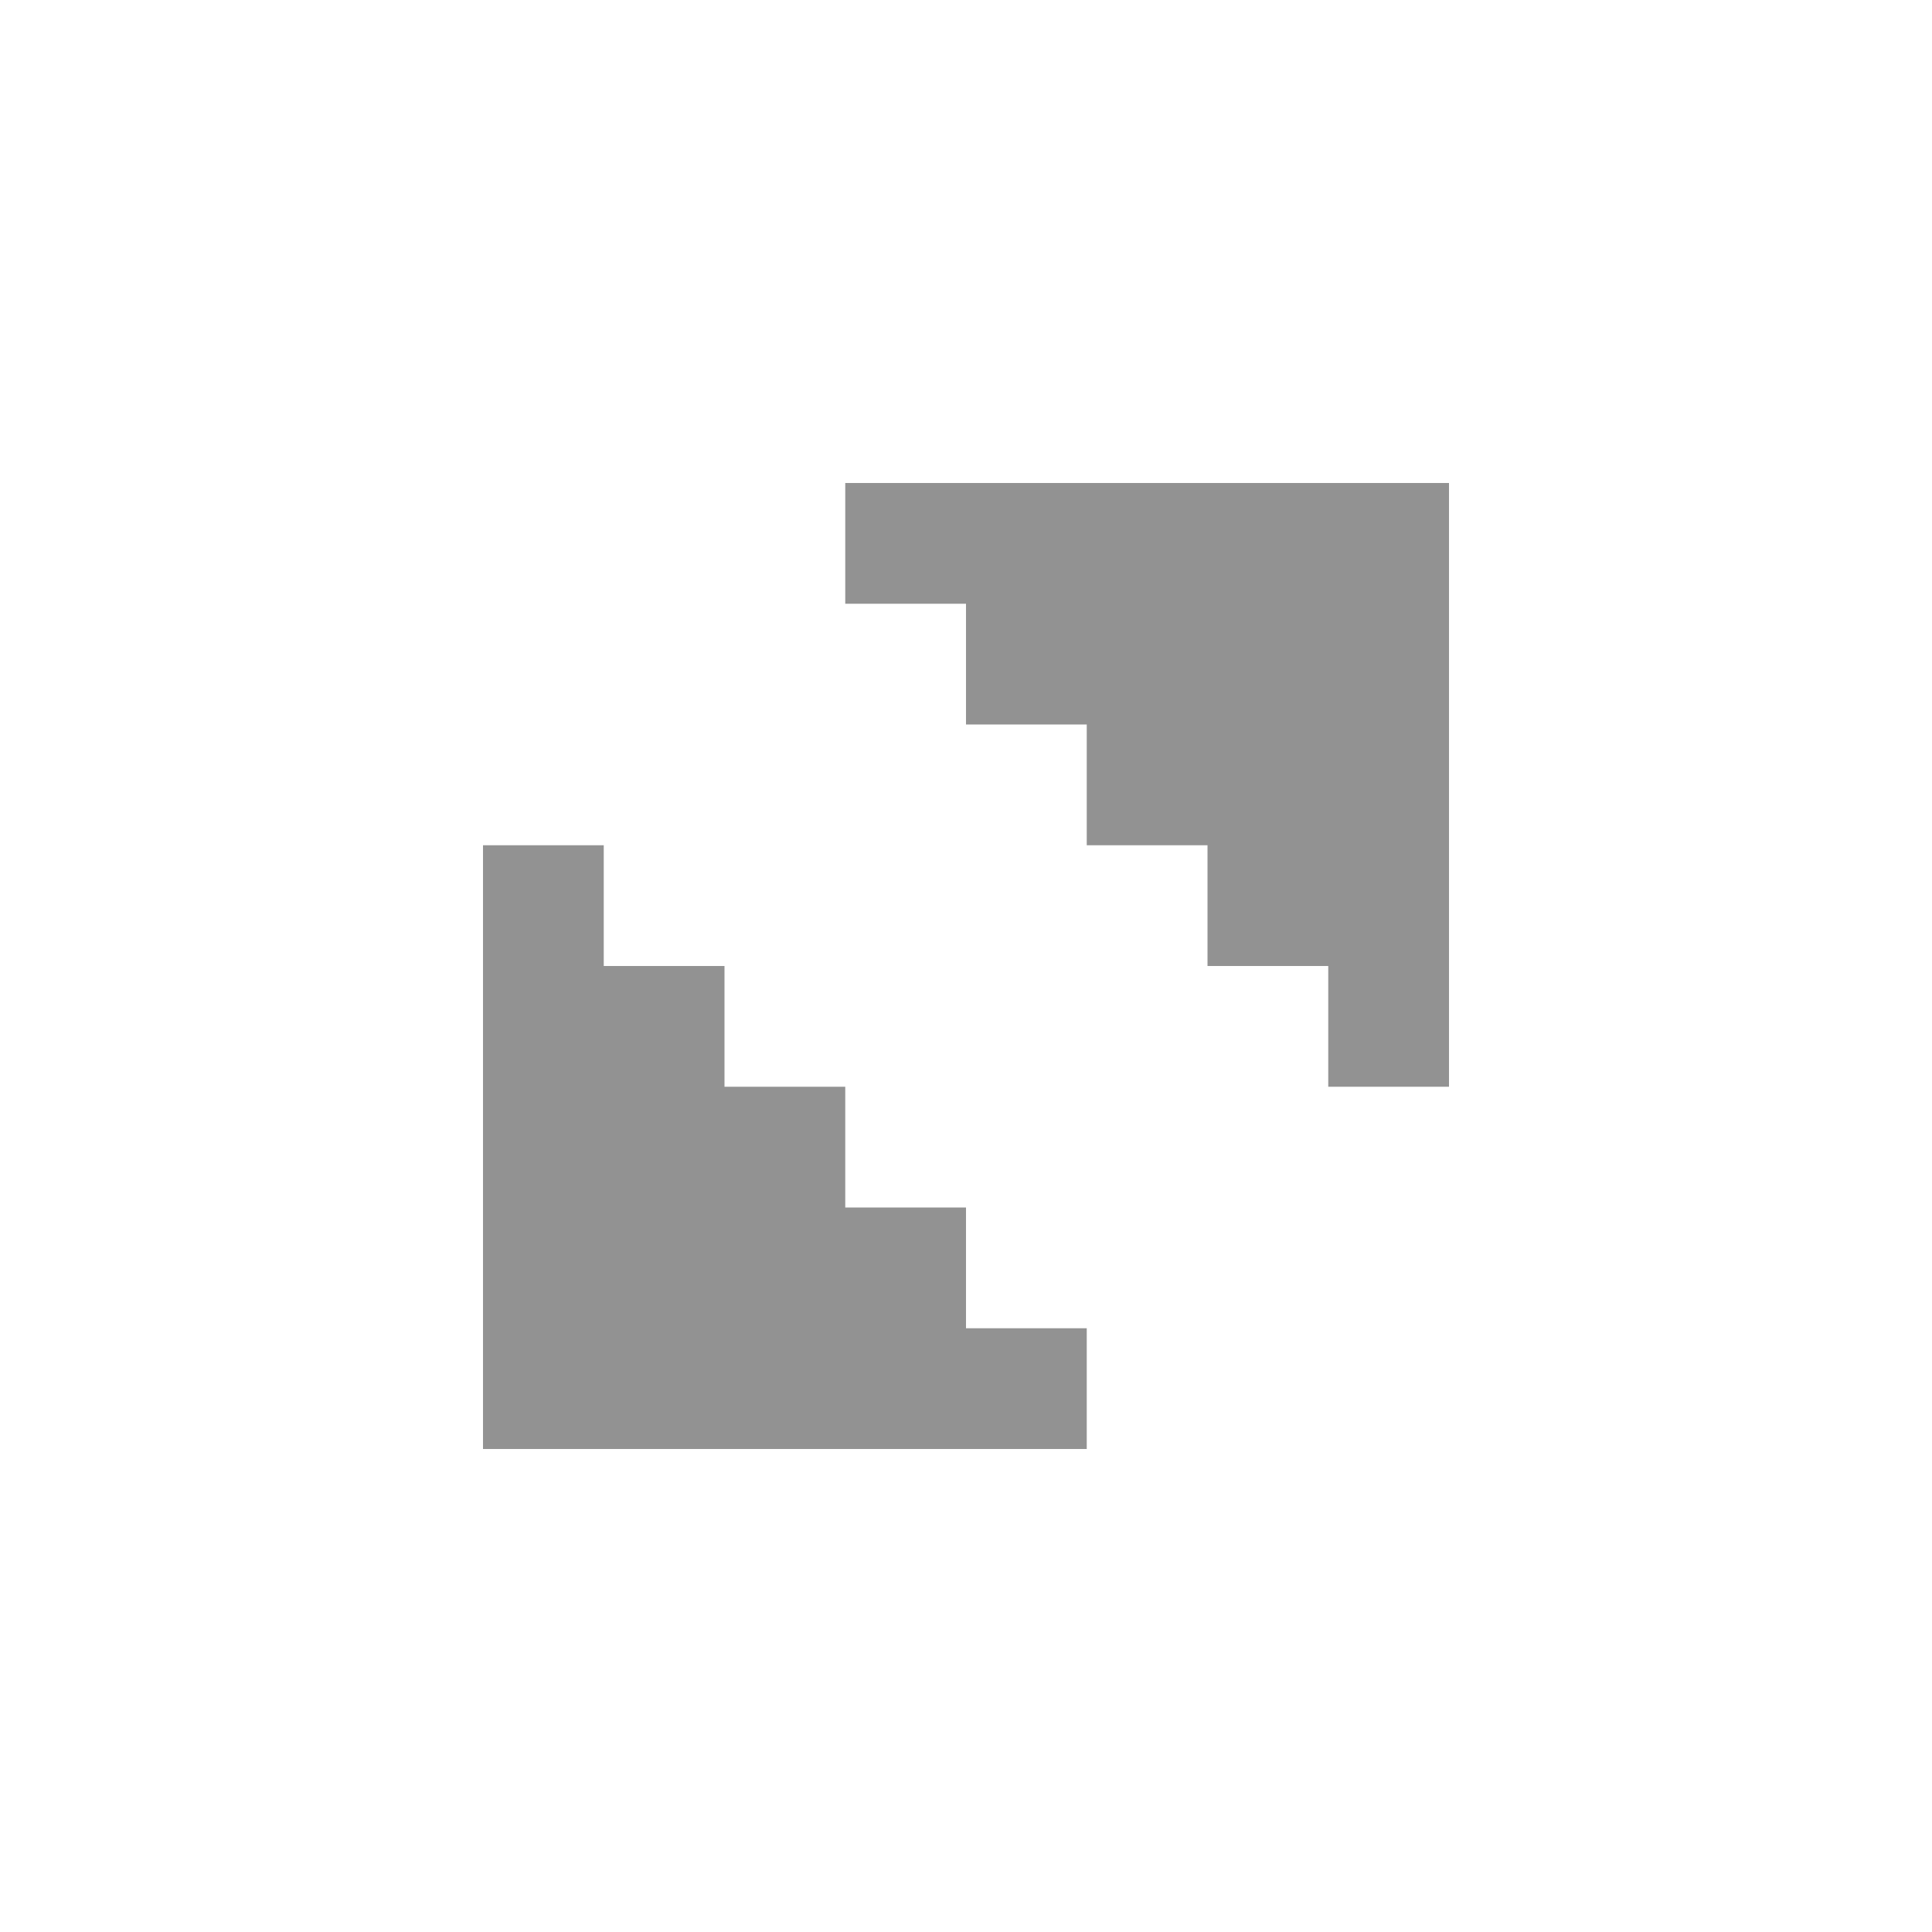
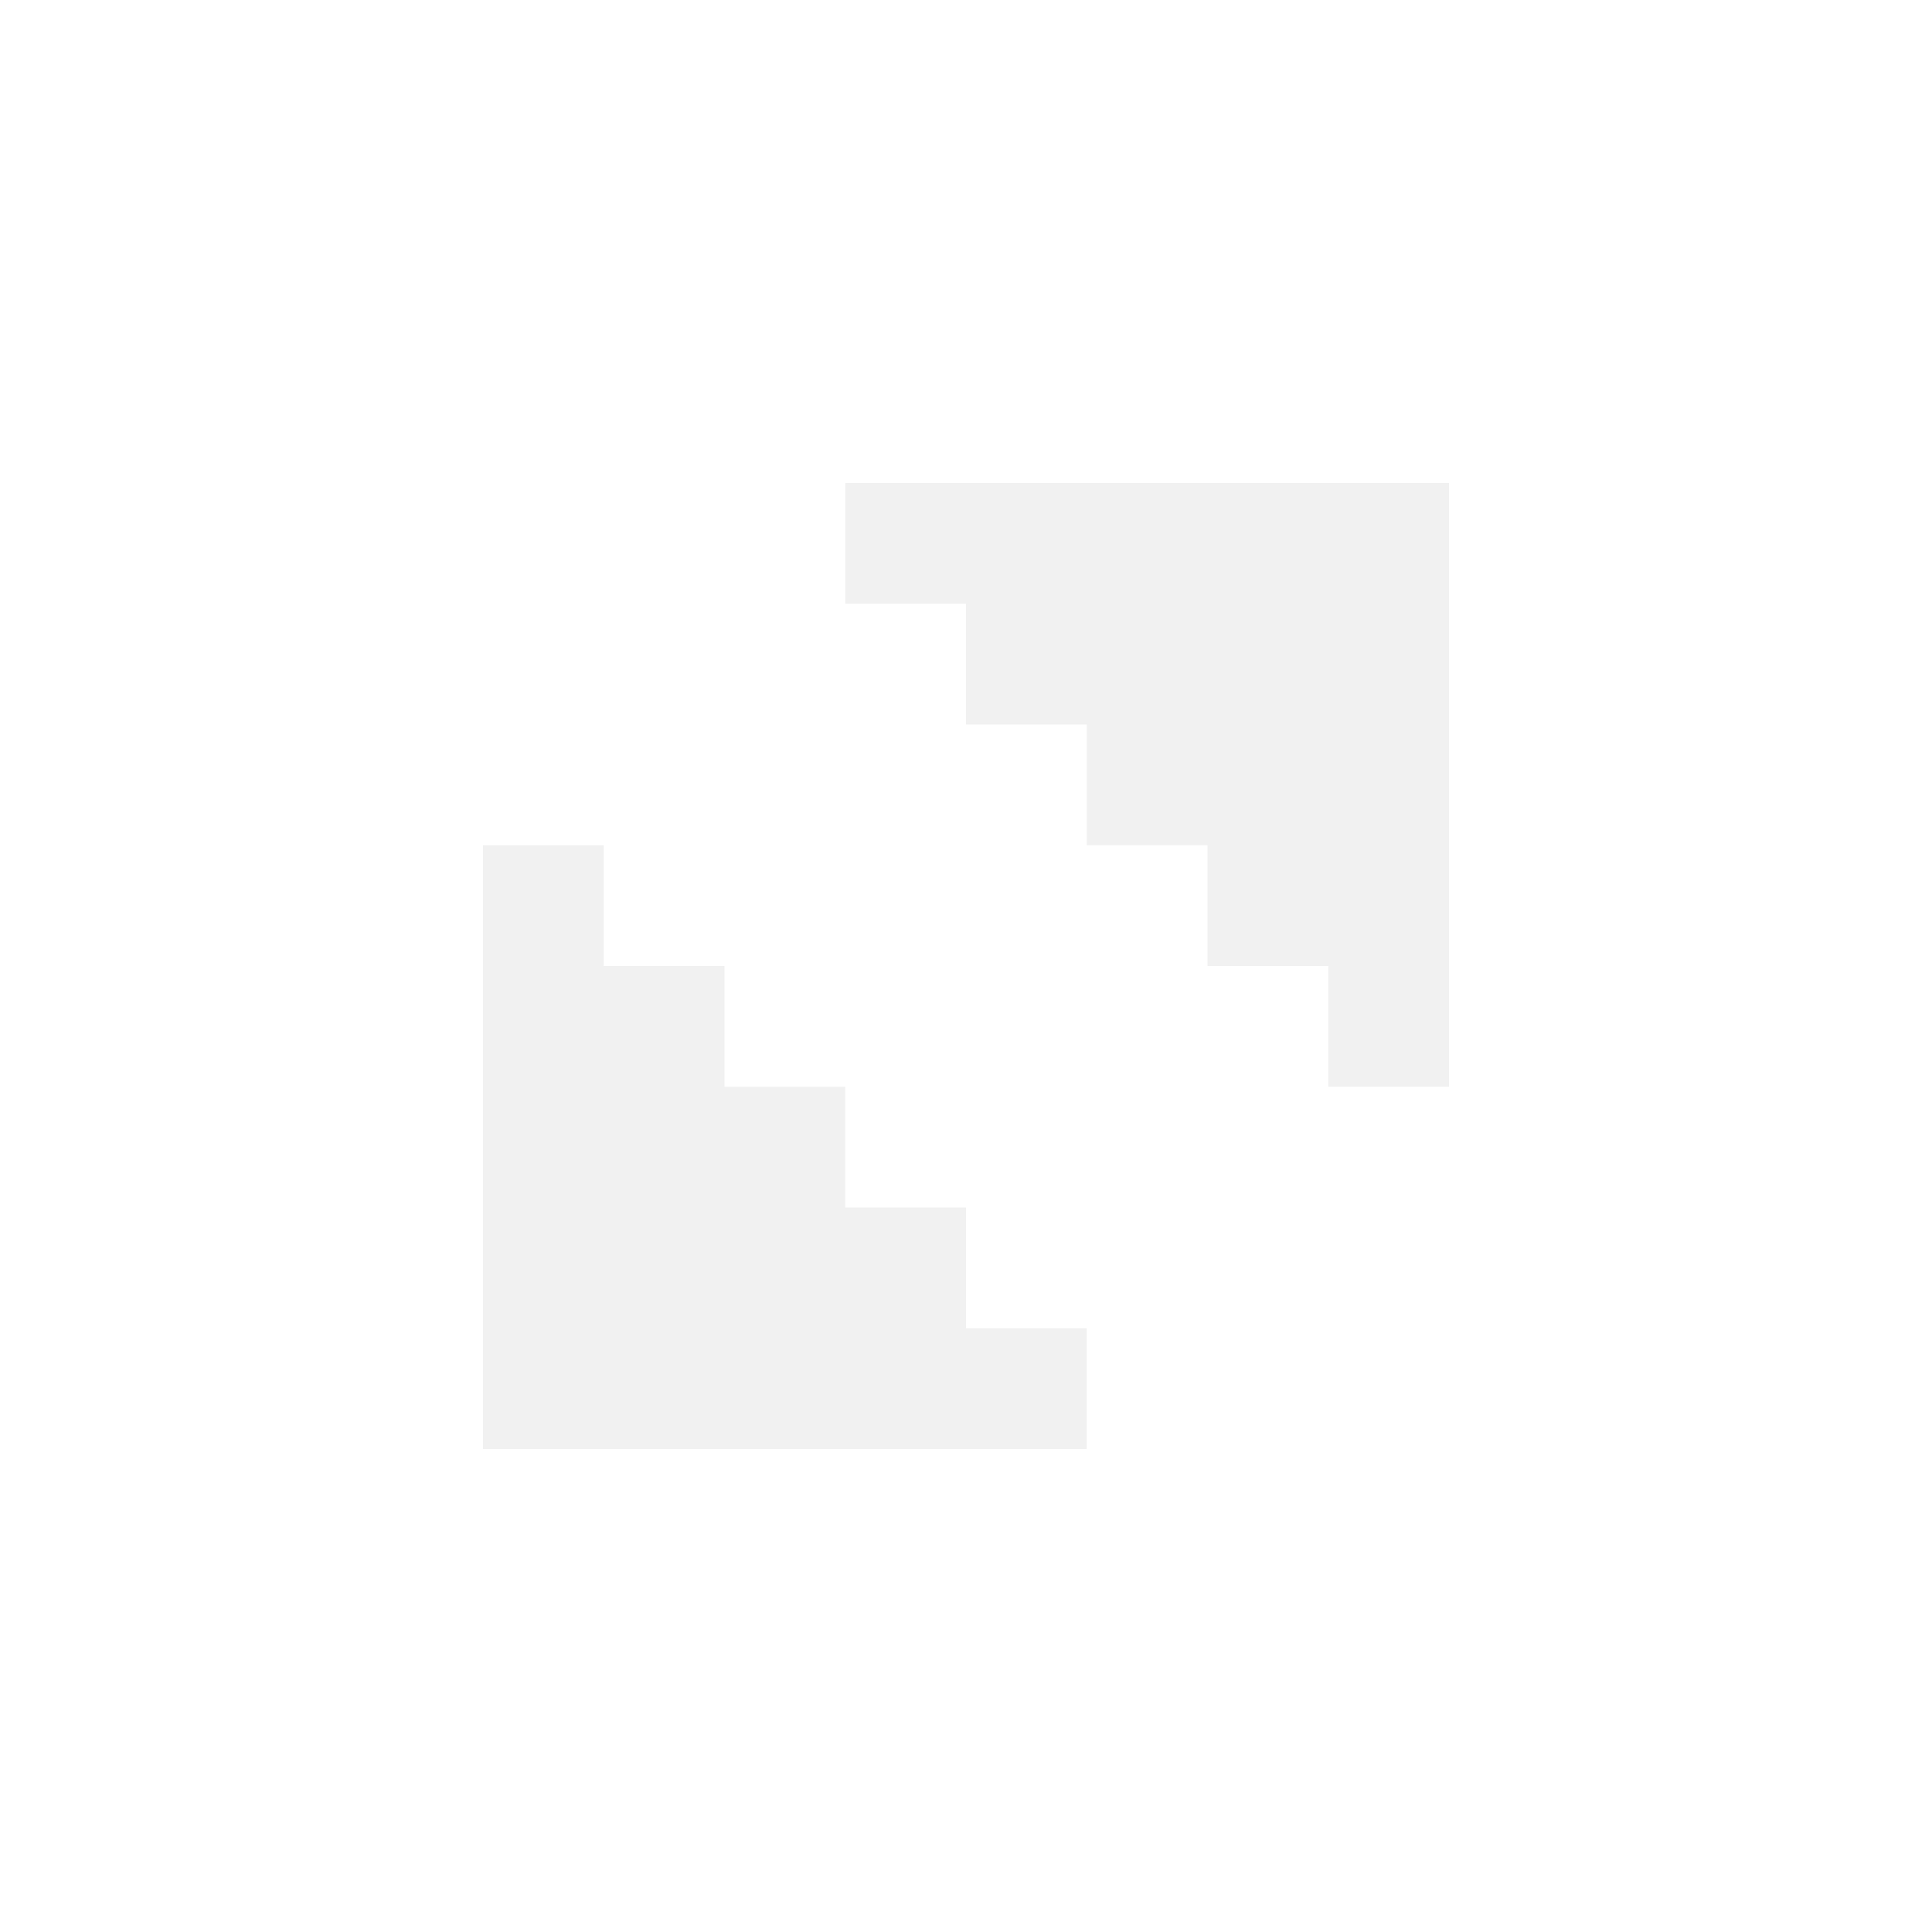
<svg xmlns="http://www.w3.org/2000/svg" height="16px" viewBox="0 0 16 16" width="16px" version="1.1" id="svg4" xml:space="preserve">
  <defs id="defs8">
    <style type="text/css" id="current-color-scheme-36">
      .ColorScheme-Text {
        color:#eff0f1;
      }
      .ColorScheme-NegativeText {
        color:#da4453;
      }
      </style>
    <style type="text/css" id="current-color-scheme-367">
      .ColorScheme-Text {
        color:#eff0f1;
      }
      .ColorScheme-NegativeText {
        color:#da4453;
      }
      </style>
    <style type="text/css" id="current-color-scheme-5">
      .ColorScheme-Text {
        color:#eff0f1;
      }
      .ColorScheme-NegativeText {
        color:#da4453;
      }
      </style>
    <style type="text/css" id="current-color-scheme-36-3">
      .ColorScheme-Text {
        color:#eff0f1;
      }
      .ColorScheme-NegativeText {
        color:#da4453;
      }
      </style>
    <style type="text/css" id="current-color-scheme-62">
      .ColorScheme-Text {
        color:#eff0f1;
      }
      .ColorScheme-NegativeText {
        color:#da4453;
      }
      </style>
    <style type="text/css" id="current-color-scheme-5-9">
      .ColorScheme-Text {
        color:#eff0f1;
      }
      .ColorScheme-NegativeText {
        color:#da4453;
      }
      </style>
    <style type="text/css" id="current-color-scheme-36-3-1">
      .ColorScheme-Text {
        color:#eff0f1;
      }
      .ColorScheme-NegativeText {
        color:#da4453;
      }
      </style>
  </defs>
  <style type="text/css" id="current-color-scheme">
        .ColorScheme-Text {
            color:#eff0f1;
        }
    </style>
  <style type="text/css" id="current-color-scheme-535">
        .ColorScheme-Text {
            color:#eff0f1;
        }
    </style>
  <style type="text/css" id="current-color-scheme-53">
        .ColorScheme-Text {
            color:#eff0f1;
        }
    </style>
  <style type="text/css" id="current-color-scheme-3">
        .ColorScheme-Text {
            color:#eff0f1;
        }
    </style>
  <style type="text/css" id="current-color-scheme-3-5">
        .ColorScheme-Text {
            color:#eff0f1;
        }
    </style>
  <style type="text/css" id="current-color-scheme-3-3">
        .ColorScheme-Text {
            color:#eff0f1;
        }
    </style>
  <style type="text/css" id="current-color-scheme-36-35">
        .ColorScheme-Text {
            color:#eff0f1;
        }
    </style>
  <style type="text/css" id="current-color-scheme-6">
        .ColorScheme-Text {
            color:#eff0f1;
        }
    </style>
  <style type="text/css" id="current-color-scheme-3-7">
        .ColorScheme-Text {
            color:#eff0f1;
        }
    </style>
  <style type="text/css" id="current-color-scheme-3-2">
        .ColorScheme-Text {
            color:#eff0f1;
        }
    </style>
  <style type="text/css" id="current-color-scheme-3-3-7">
        .ColorScheme-Text {
            color:#eff0f1;
        }
    </style>
  <style type="text/css" id="current-color-scheme-36-0">
        .ColorScheme-Text {
            color:#eff0f1;
        }
    </style>
  <style type="text/css" id="current-color-scheme-6-9">
        .ColorScheme-Text {
            color:#eff0f1;
        }
    </style>
  <style type="text/css" id="current-color-scheme-3-7-3">
        .ColorScheme-Text {
            color:#eff0f1;
        }
    </style>
-   <path id="rect1" style="fill:#262626;stroke-width:2.236;fill-opacity:0.5" d="m 7,4 v 1 h 1 v 1 h 1 v 1 h 1 v 1 h 1 v 1 h 1 V 5 4 h -1 z" />
-   <path id="path3" style="fill:#262626;stroke-width:2.236;fill-opacity:0.5" d="M 9,12 V 11 H 8 V 10 H 7 V 9 H 6 V 8 H 5 V 7 H 4 v 4 1 h 1 z" />
+   <path id="rect1" style="fill:#e5e5e5;stroke-width:2.236;fill-opacity:0.5" d="m 7,4 v 1 h 1 v 1 h 1 v 1 h 1 v 1 h 1 v 1 h 1 V 5 4 h -1 z" />
+   <path id="path3" style="fill:#e5e5e5;stroke-width:2.236;fill-opacity:0.5" d="M 9,12 V 11 H 8 V 10 H 7 V 9 H 6 V 8 H 5 V 7 H 4 v 4 1 h 1 z" />
</svg>
